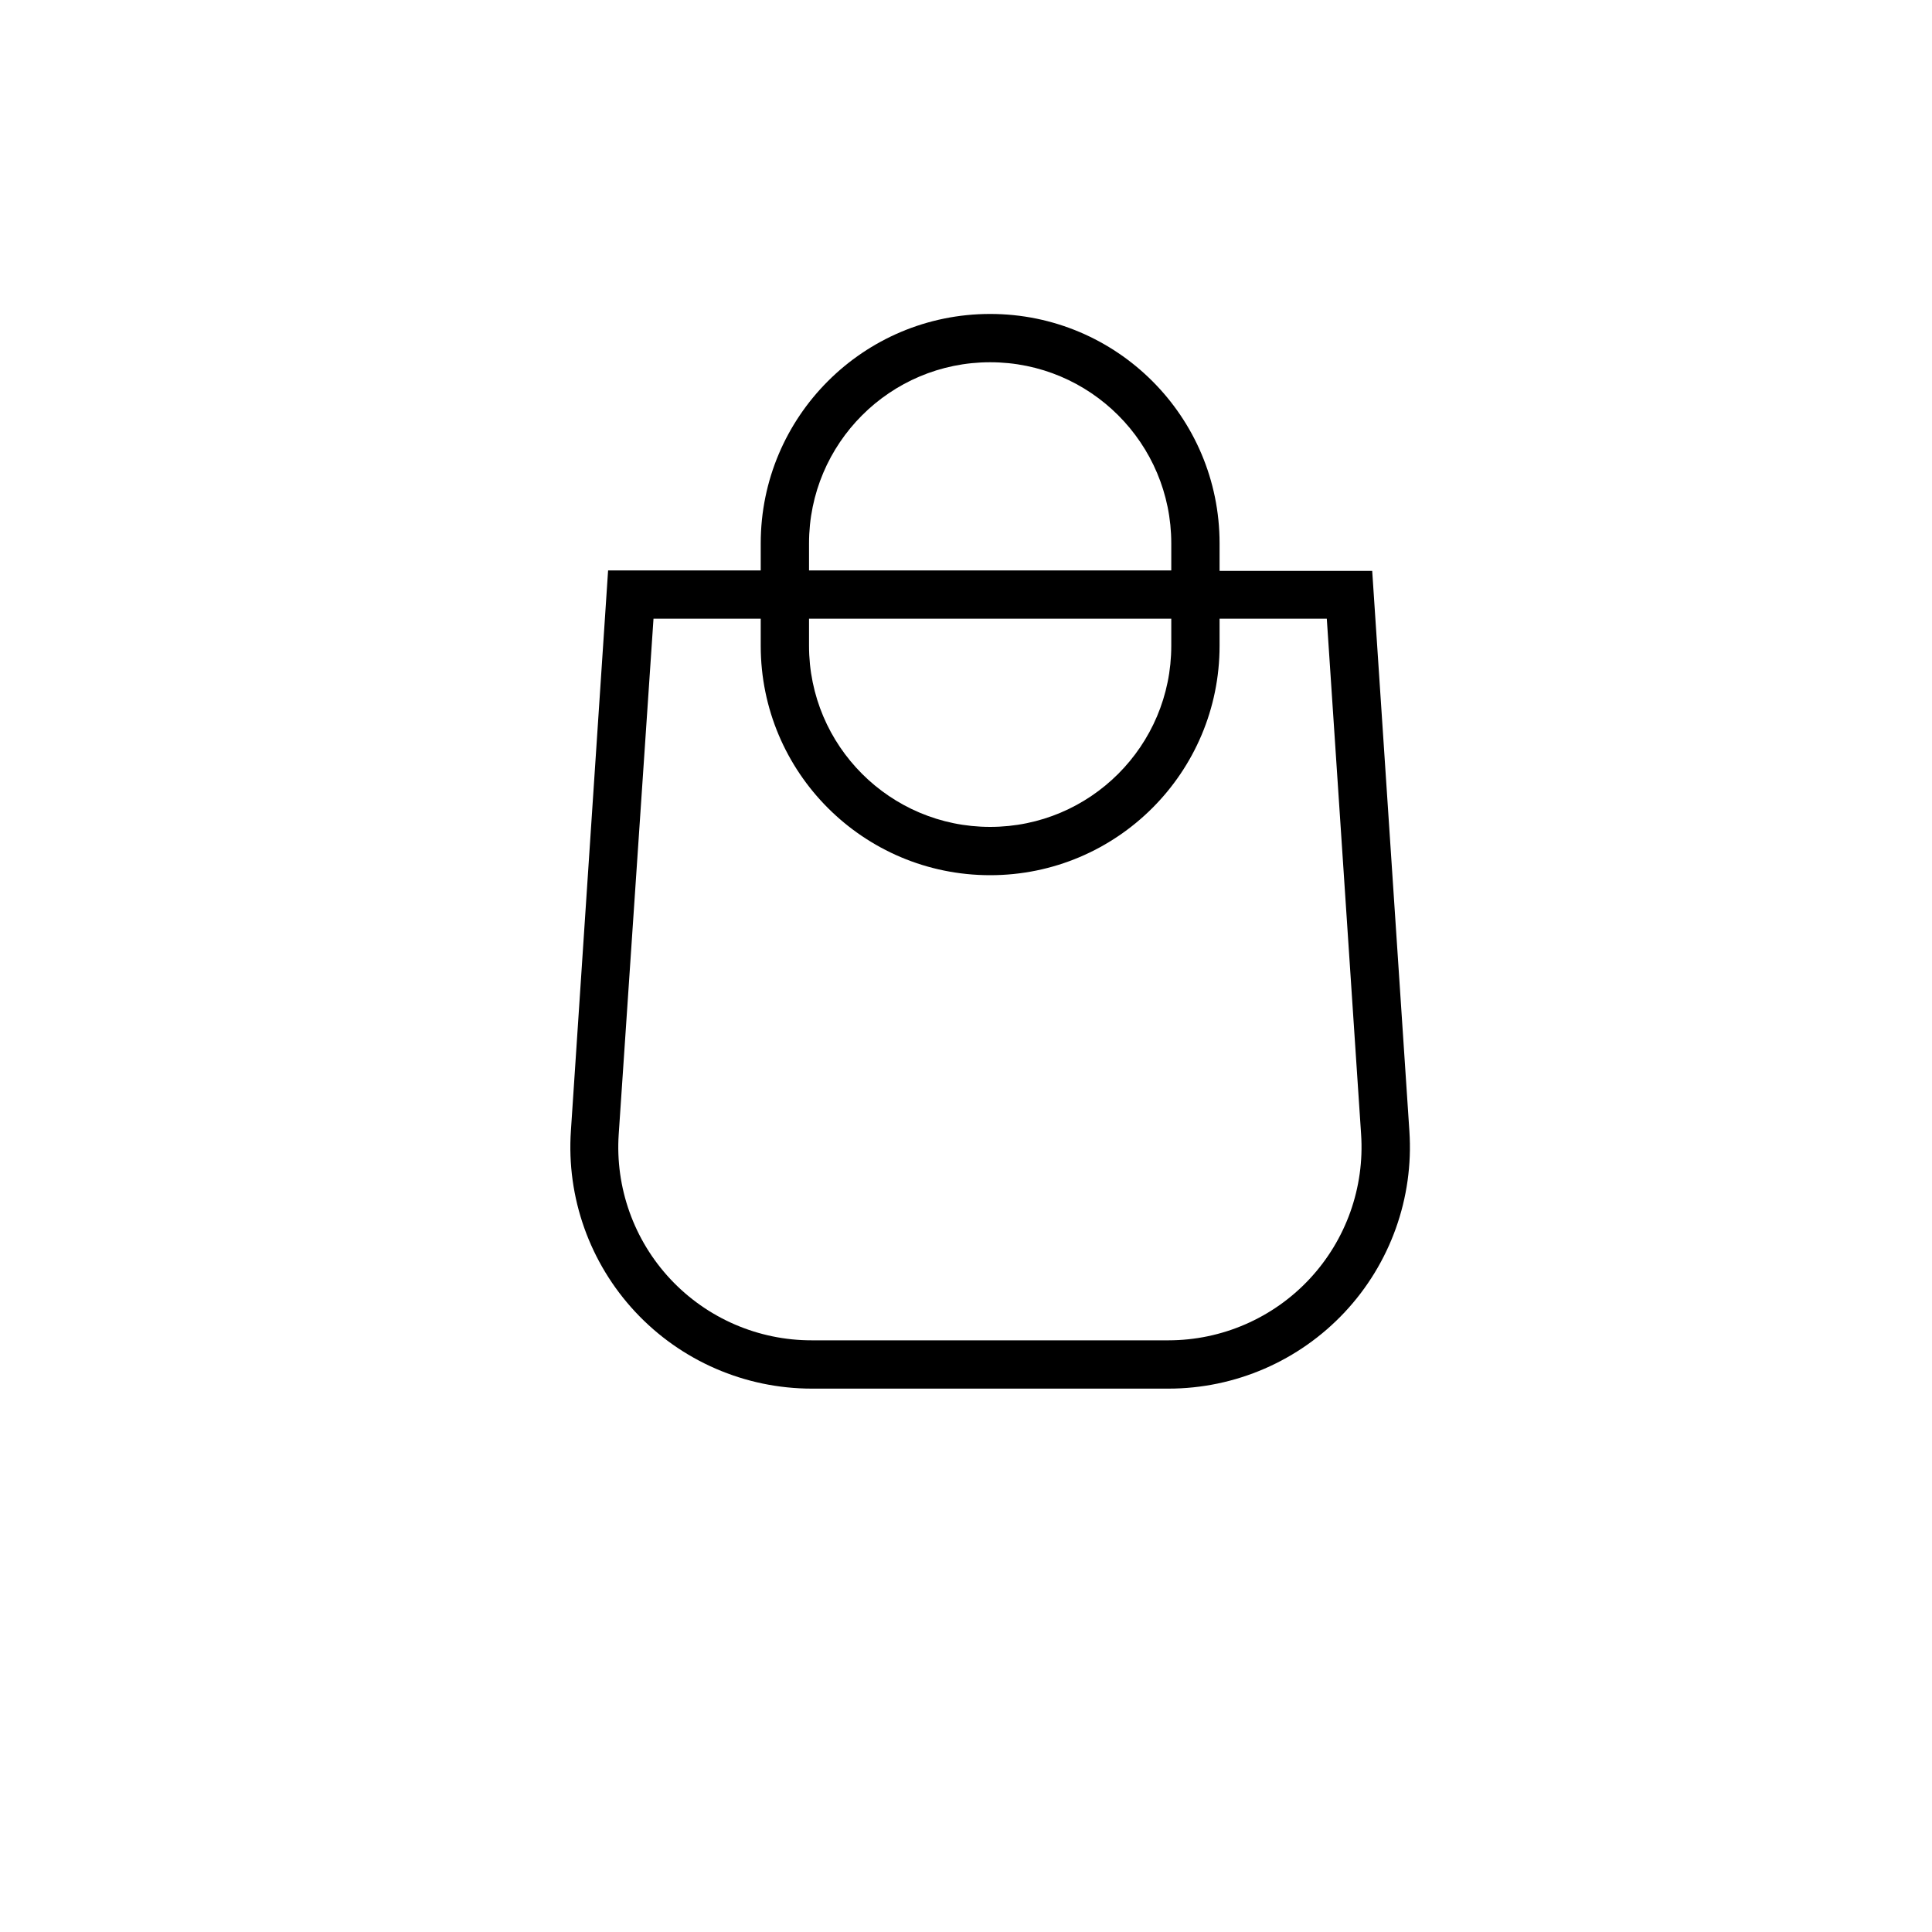
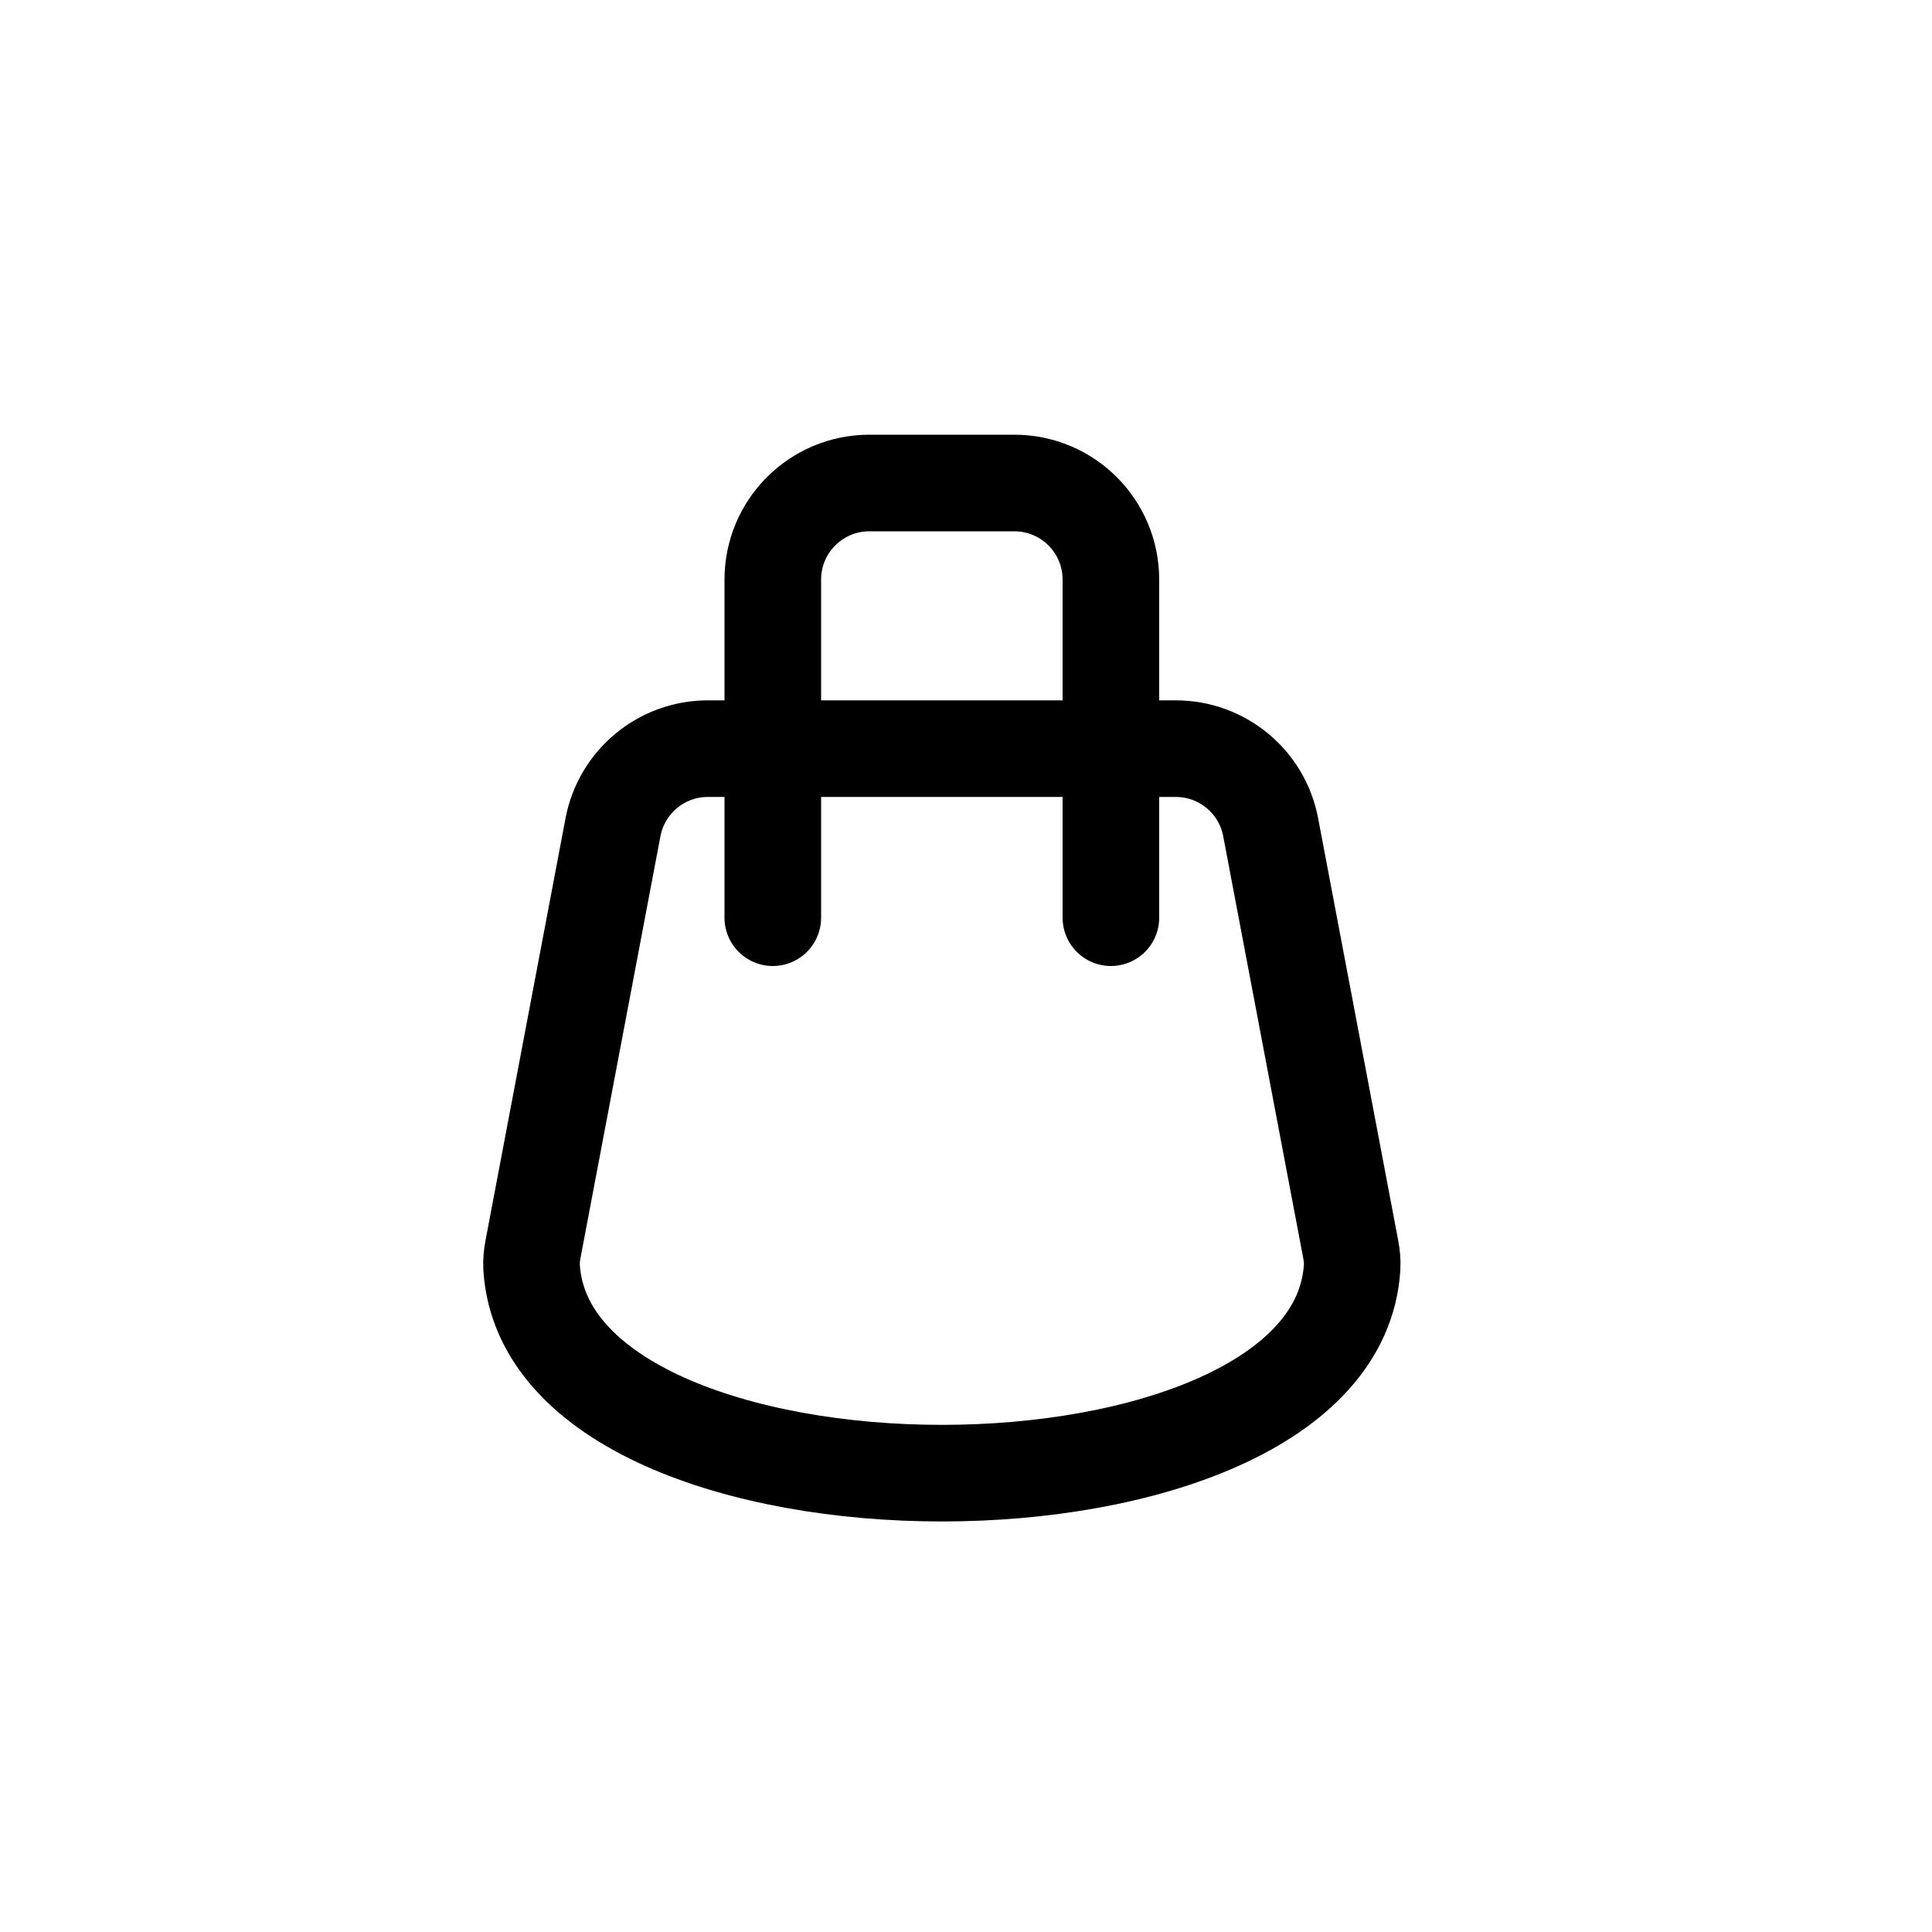
- <svg xmlns="http://www.w3.org/2000/svg" fill="none" class="icon icon-cart" viewBox="0 0 40 40">
-   <path fill="currentColor" fill-rule="evenodd" d="M20.5 6.5a4.75 4.75 0 0 0-4.75 4.75v.56h-3.16l-.77 11.6a5 5 0 0 0 4.99 5.34h7.38a5 5 0 0 0 4.99-5.33l-.77-11.6h-3.16v-.57A4.75 4.75 0 0 0 20.5 6.5m3.75 5.31v-.56a3.75 3.75 0 1 0-7.5 0v.56zm-7.5 1h7.5v.56a3.75 3.75 0 1 1-7.5 0zm-1 0v.56a4.75 4.75 0 1 0 9.5 0v-.56h2.22l.71 10.67a4 4 0 0 1-3.99 4.27h-7.38a4 4 0 0 1-4-4.27l.72-10.67z" />
+ <svg xmlns="http://www.w3.org/2000/svg" width="40" height="40" viewBox="0 0 40 40" fill="none">
+   <path d="M11.006 26.241C11.363 31.92 27.637 31.92 27.994 26.241C28.002 26.116 27.988 25.988 27.965 25.865L26.308 17.128C26.13 16.183 25.305 15.5 24.343 15.5L14.656 15.5C13.695 15.5 12.87 16.183 12.691 17.128L11.035 25.865C11.012 25.988 10.998 26.116 11.006 26.241Z" stroke="black" stroke-width="2" stroke-linecap="round" />
+   <path d="M23 19V12C23 10.895 22.105 10 21 10H18C16.895 10 16 10.895 16 12V19" stroke="black" stroke-width="2" stroke-linecap="round" />
</svg>
